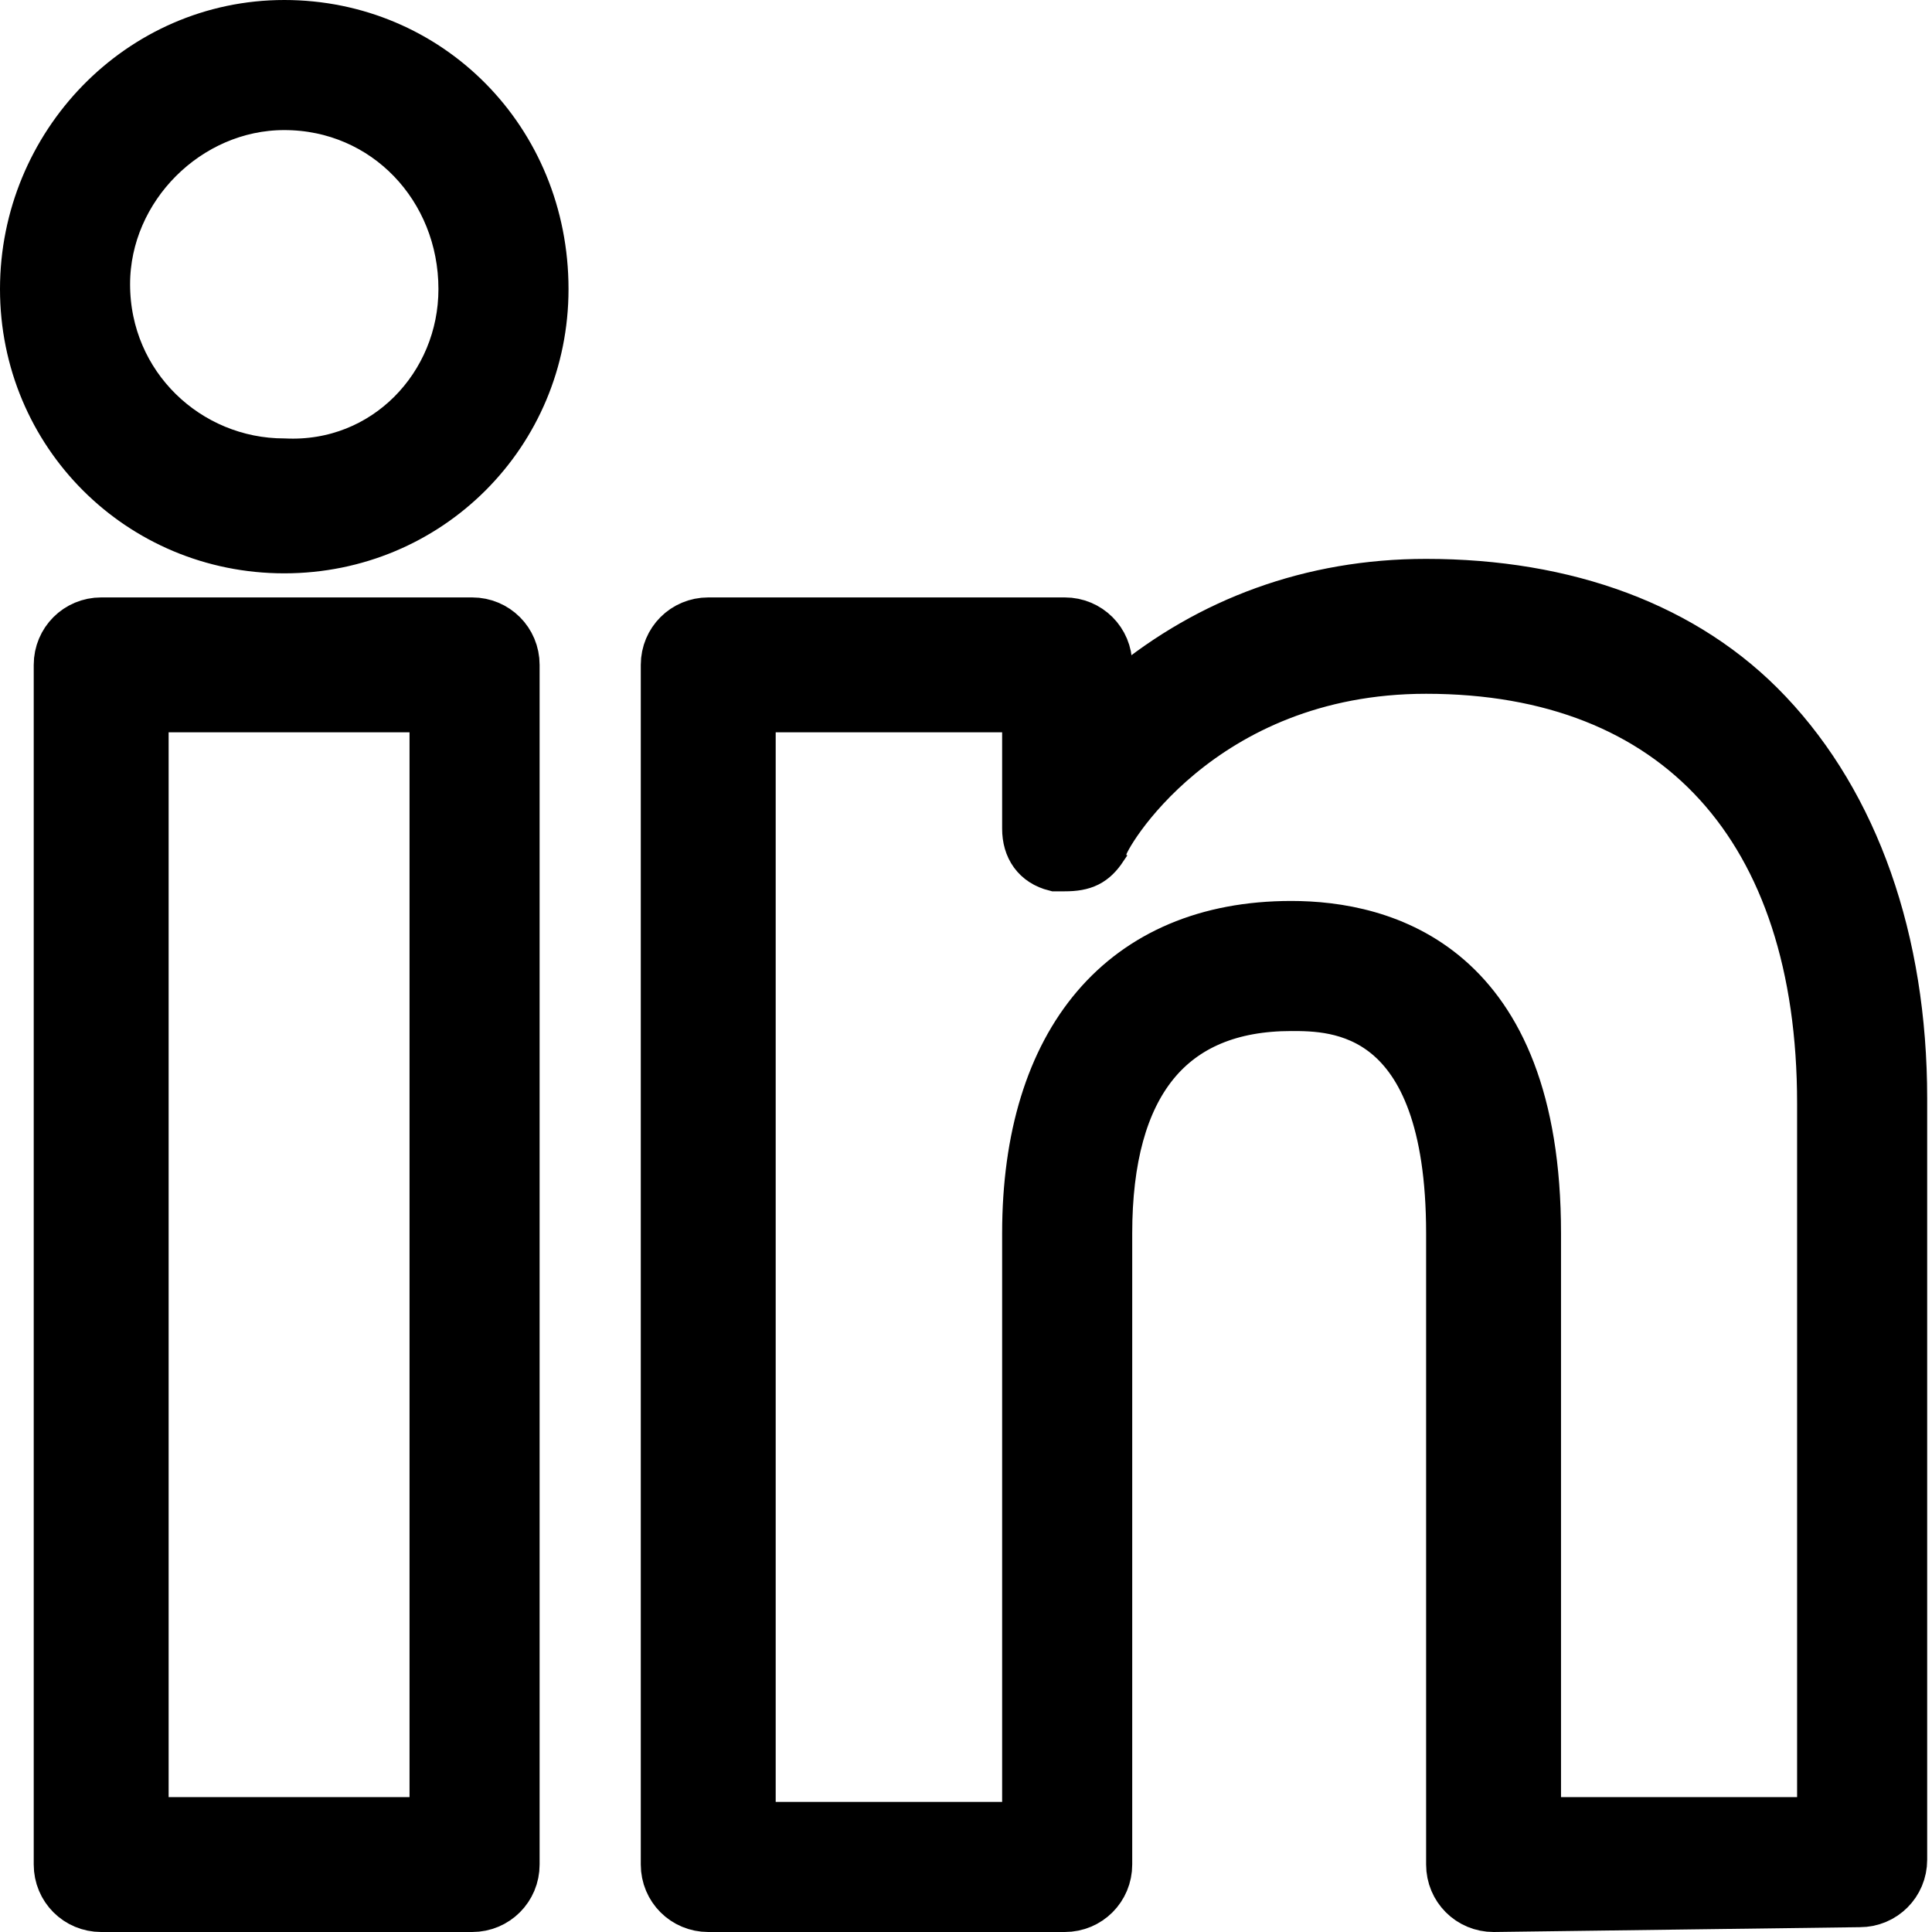
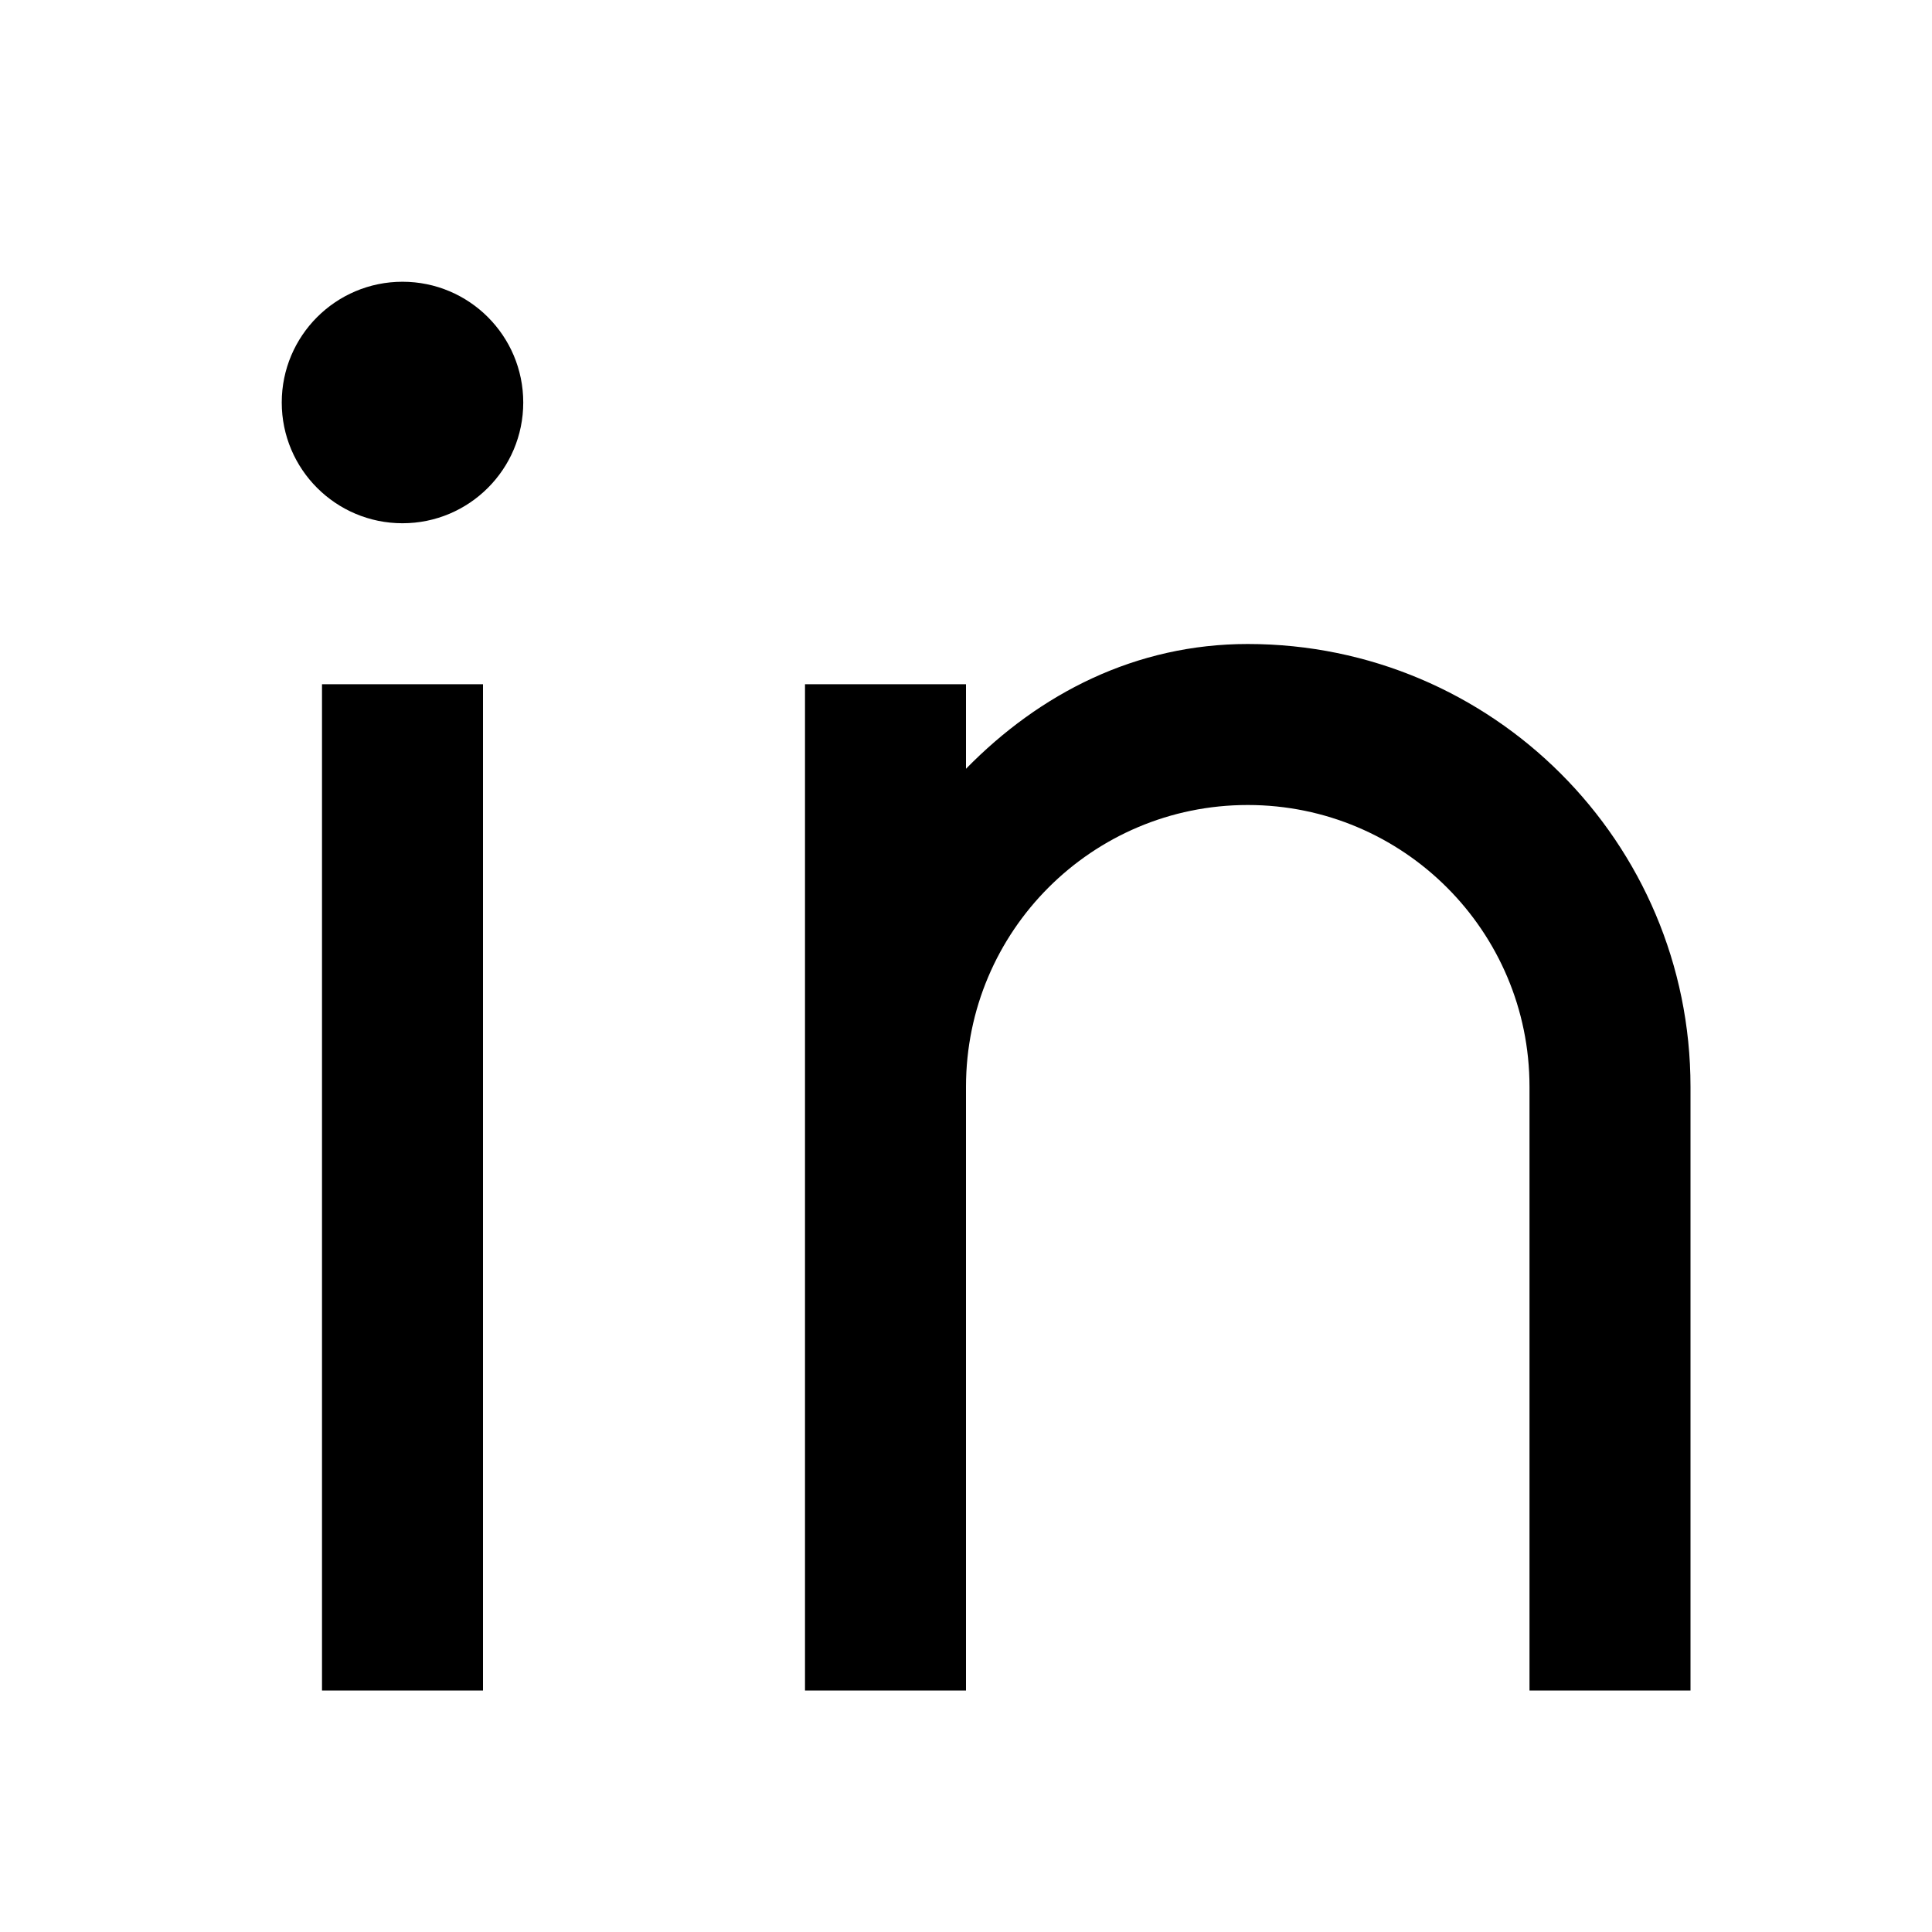
- <svg xmlns="http://www.w3.org/2000/svg" version="1.1" id="Layer_1" x="0" y="0" viewBox="0 0 40.1 40.1" style="enable-background:new 0 0 40.1 40.1" xml:space="preserve">
-   <style>.st0{display:none}.st1,.st2{display:inline}.st2{fill-rule:evenodd;clip-rule:evenodd}.st3{display:none;fill:#010101}.st4{display:inline}.st4,.st7{fill:#010101}.st8,.st9{stroke:#000;stroke-miterlimit:10}.st9{fill:none;stroke-width:3;stroke-linecap:round;stroke-linejoin:round}</style>
-   <path class="st8" d="M31 39.6c-.5 0-.9-.4-.9-.9V25.6c0-4.7-2.4-4.7-3.3-4.7-2.5 0-3.8 1.6-3.8 4.7v13.1c0 .5-.4.9-.9.9h-7.4c-.5 0-.9-.4-.9-.9V13.8c0-.5.4-.9.9-.9h7.4c.5 0 .9.4.9.9v.9l.4-.4c1.7-1.4 3.8-2.2 6.2-2.2 2.9 0 5.4.9 7.1 2.7 1.8 1.9 2.8 4.7 2.8 8v15.8c0 .5-.4.9-.9.9l-7.6.1zm-4.2-20.4c1.9 0 5.1.8 5.1 6.4v12.2h5.9V22.9c0-5.7-3-9-8.2-9-4.7 0-6.7 3.5-6.7 3.7-.2.3-.4.4-.8.4h-.2c-.4-.1-.6-.4-.6-.8v-2.5h-5.7v23.2h5.7V25.6c0-4 2-6.4 5.5-6.4zM2.1 39.6c-.5 0-.9-.4-.9-.9V13.8c0-.5.4-.9.9-.9h7.7c.5 0 .9.4.9.9v24.9c0 .5-.4.9-.9.9H2.1zm.9-1.8h6V14.7H3v23.1zM5.9 11.4C2.9 11.4.5 9 .5 6 .5 3 2.9.5 5.9.5c3 0 5.4 2.4 5.4 5.5 0 3-2.4 5.4-5.4 5.4zm0-9.2c-2 0-3.7 1.7-3.7 3.7 0 2.1 1.7 3.7 3.7 3.7C8 9.7 9.6 8 9.6 6c0-2.1-1.6-3.8-3.7-3.8z" />
-   <g>
-     <path class="st9" d="M81.5 22.1v12.2c0 1.1-.4 2.1-1.2 2.9-.8.8-1.8 1.2-2.9 1.2H55.1c-1.1 0-2.1-.4-2.9-1.2-.8-.8-1.2-1.8-1.2-2.9V11.9c0-1.1.4-2.1 1.2-2.9.8-.7 1.8-1.1 2.9-1.1h12.2M75.4 1.8h12.2V14M65.2 24.1 87.6 1.8" />
-   </g>
-   <g>
-     <path d="M-10.4 14.7c0-2.5-.9-5-2.5-7 .5-2.3.4-4.6-.5-6.8-.2-.4-.5-.7-.9-.9-.6-.2-2.9-.6-7.6 2.4-2-.5-4.1-.8-6.2-.7-2.1 0-4.2.2-6.2.7-4.8-3.1-7.3-2.6-7.8-2.5-.4.1-.8.5-.9.9-.9 2.2-1 4.5-.5 6.8-1.7 2-2.5 4.5-2.5 7 0 9.6 5.5 12.5 10.5 13.5-.3.6-.4 1.3-.5 2V33c-4.6.4-5.6-2.3-5.7-2.6 0-.1 0-.1-.1-.2-.9-1.8-2.4-3.2-4.3-3.9-.8-.3-1.7.2-1.9 1-.3.8.2 1.7 1 1.9 1 .4 1.9 1.1 2.5 2.1.6 2 3.1 5.1 8.5 4.7v2.5c0 .8.7 1.5 1.5 1.5s1.5-.7 1.5-1.5v-8.1c.1-.9.5-1.7 1.1-2.4.4-.4.6-1 .4-1.6-.2-.6-.7-1-1.3-1C-38.1 24.8-43 23-43 14.5c-.1-2.1.7-4.1 2.2-5.6.4-.4.5-1.1.3-1.6-.5-1.5-.5-3.1-.1-4.6 1.9.4 3.6 1.2 5.1 2.4.4.3.9.3 1.3.2 1.9-.6 3.9-.9 5.9-.8 2-.1 4 .2 5.9.8.4.1.9.1 1.3-.2 1.5-1.1 3.1-1.9 4.9-2.4.4 1.5.4 3.1-.1 4.6-.2.5-.1 1.1.3 1.5 1.4 1.5 2.2 3.5 2.3 5.6 0 8.5-5.1 10.3-10.2 10.9-.6.1-1.1.5-1.3 1.1-.2.6.1 1.2.6 1.6.5.4 1.2 1.6 1.2 3.5v6.9c0 .8.7 1.5 1.5 1.5s1.5-.7 1.5-1.5v-6.9c0-1.2-.2-2.4-.7-3.5 4.4-.6 10.7-3.3 10.7-13.3z" />
-   </g>
+ <svg xmlns="http://www.w3.org/2000/svg" viewBox="0 0 24 24" width="48" height="48">
+   <path fill="none" d="M0 0h24v24H0z" />
+   <path d="M12 9.55C12.917 8.613 14.111 8 15.5 8a5.5 5.5 0 0 1 5.5 5.5V21h-2v-7.5a3.5 3.5 0 0 0-7 0V21h-2V8.5h2v1.05zM5 6.5a1.5 1.5 0 1 1 0-3 1.5 1.5 0 0 1 0 3zm-1 2h2V21H4V8.5z" />
</svg>
